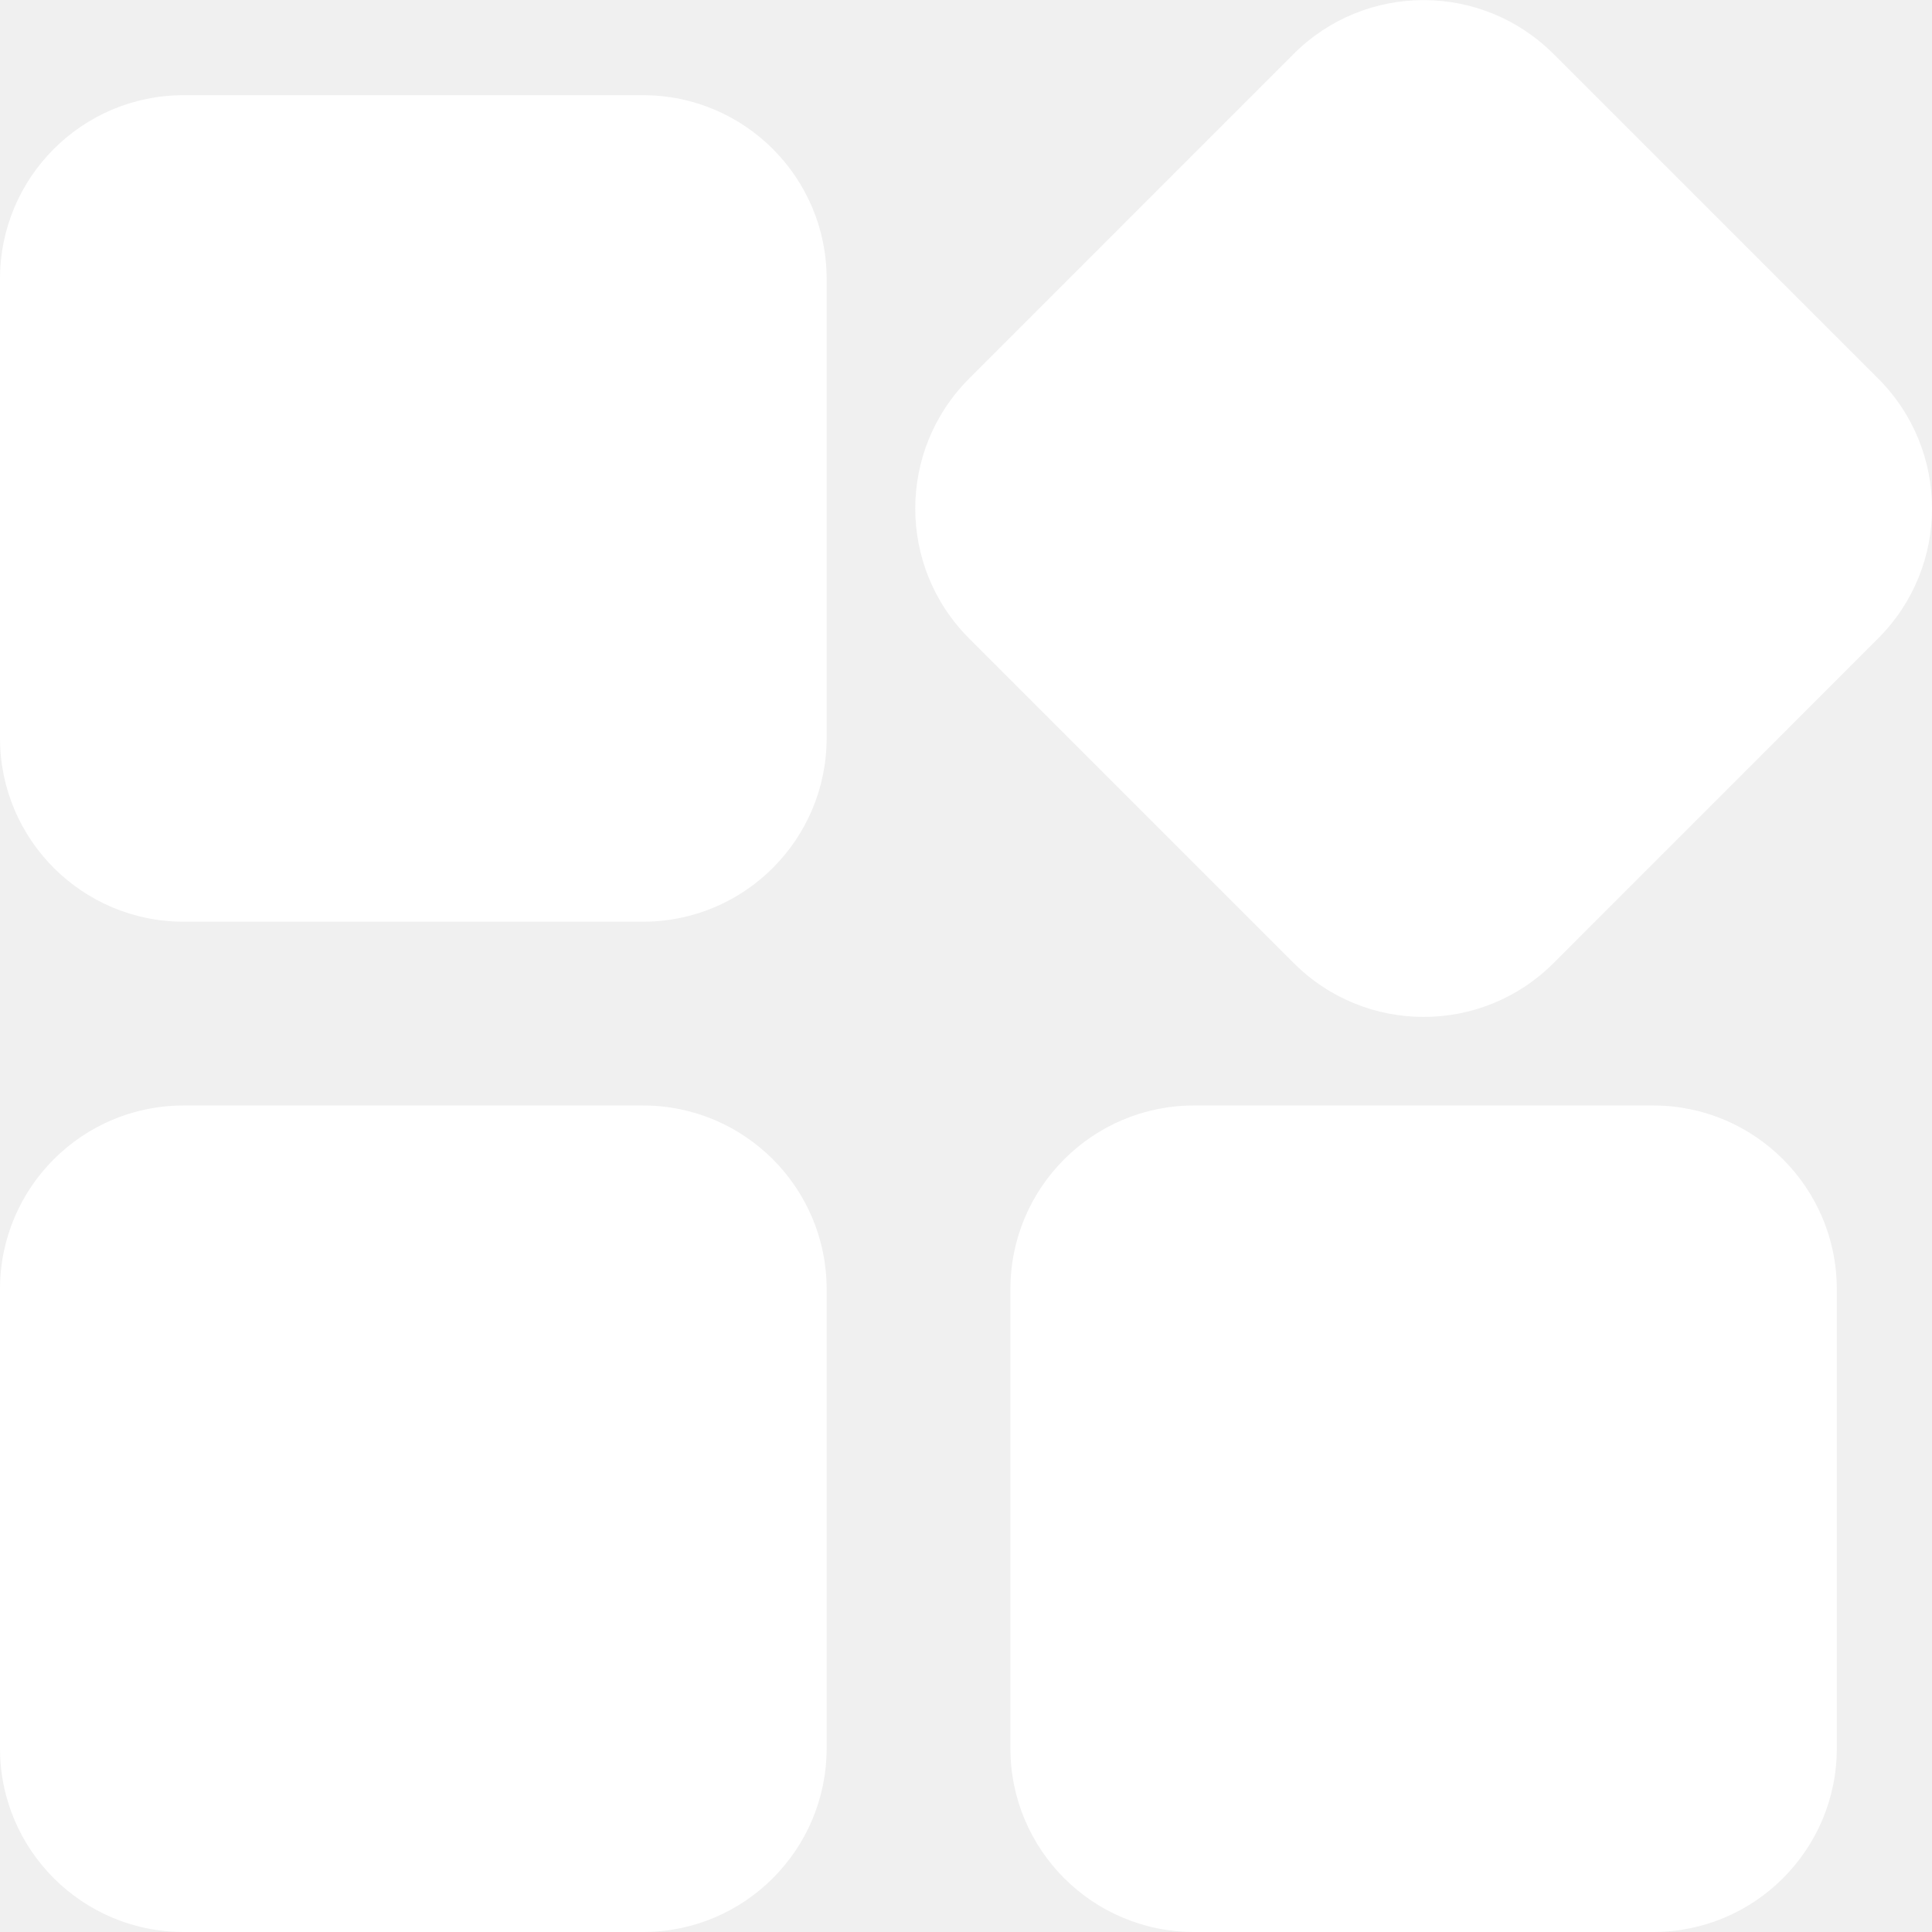
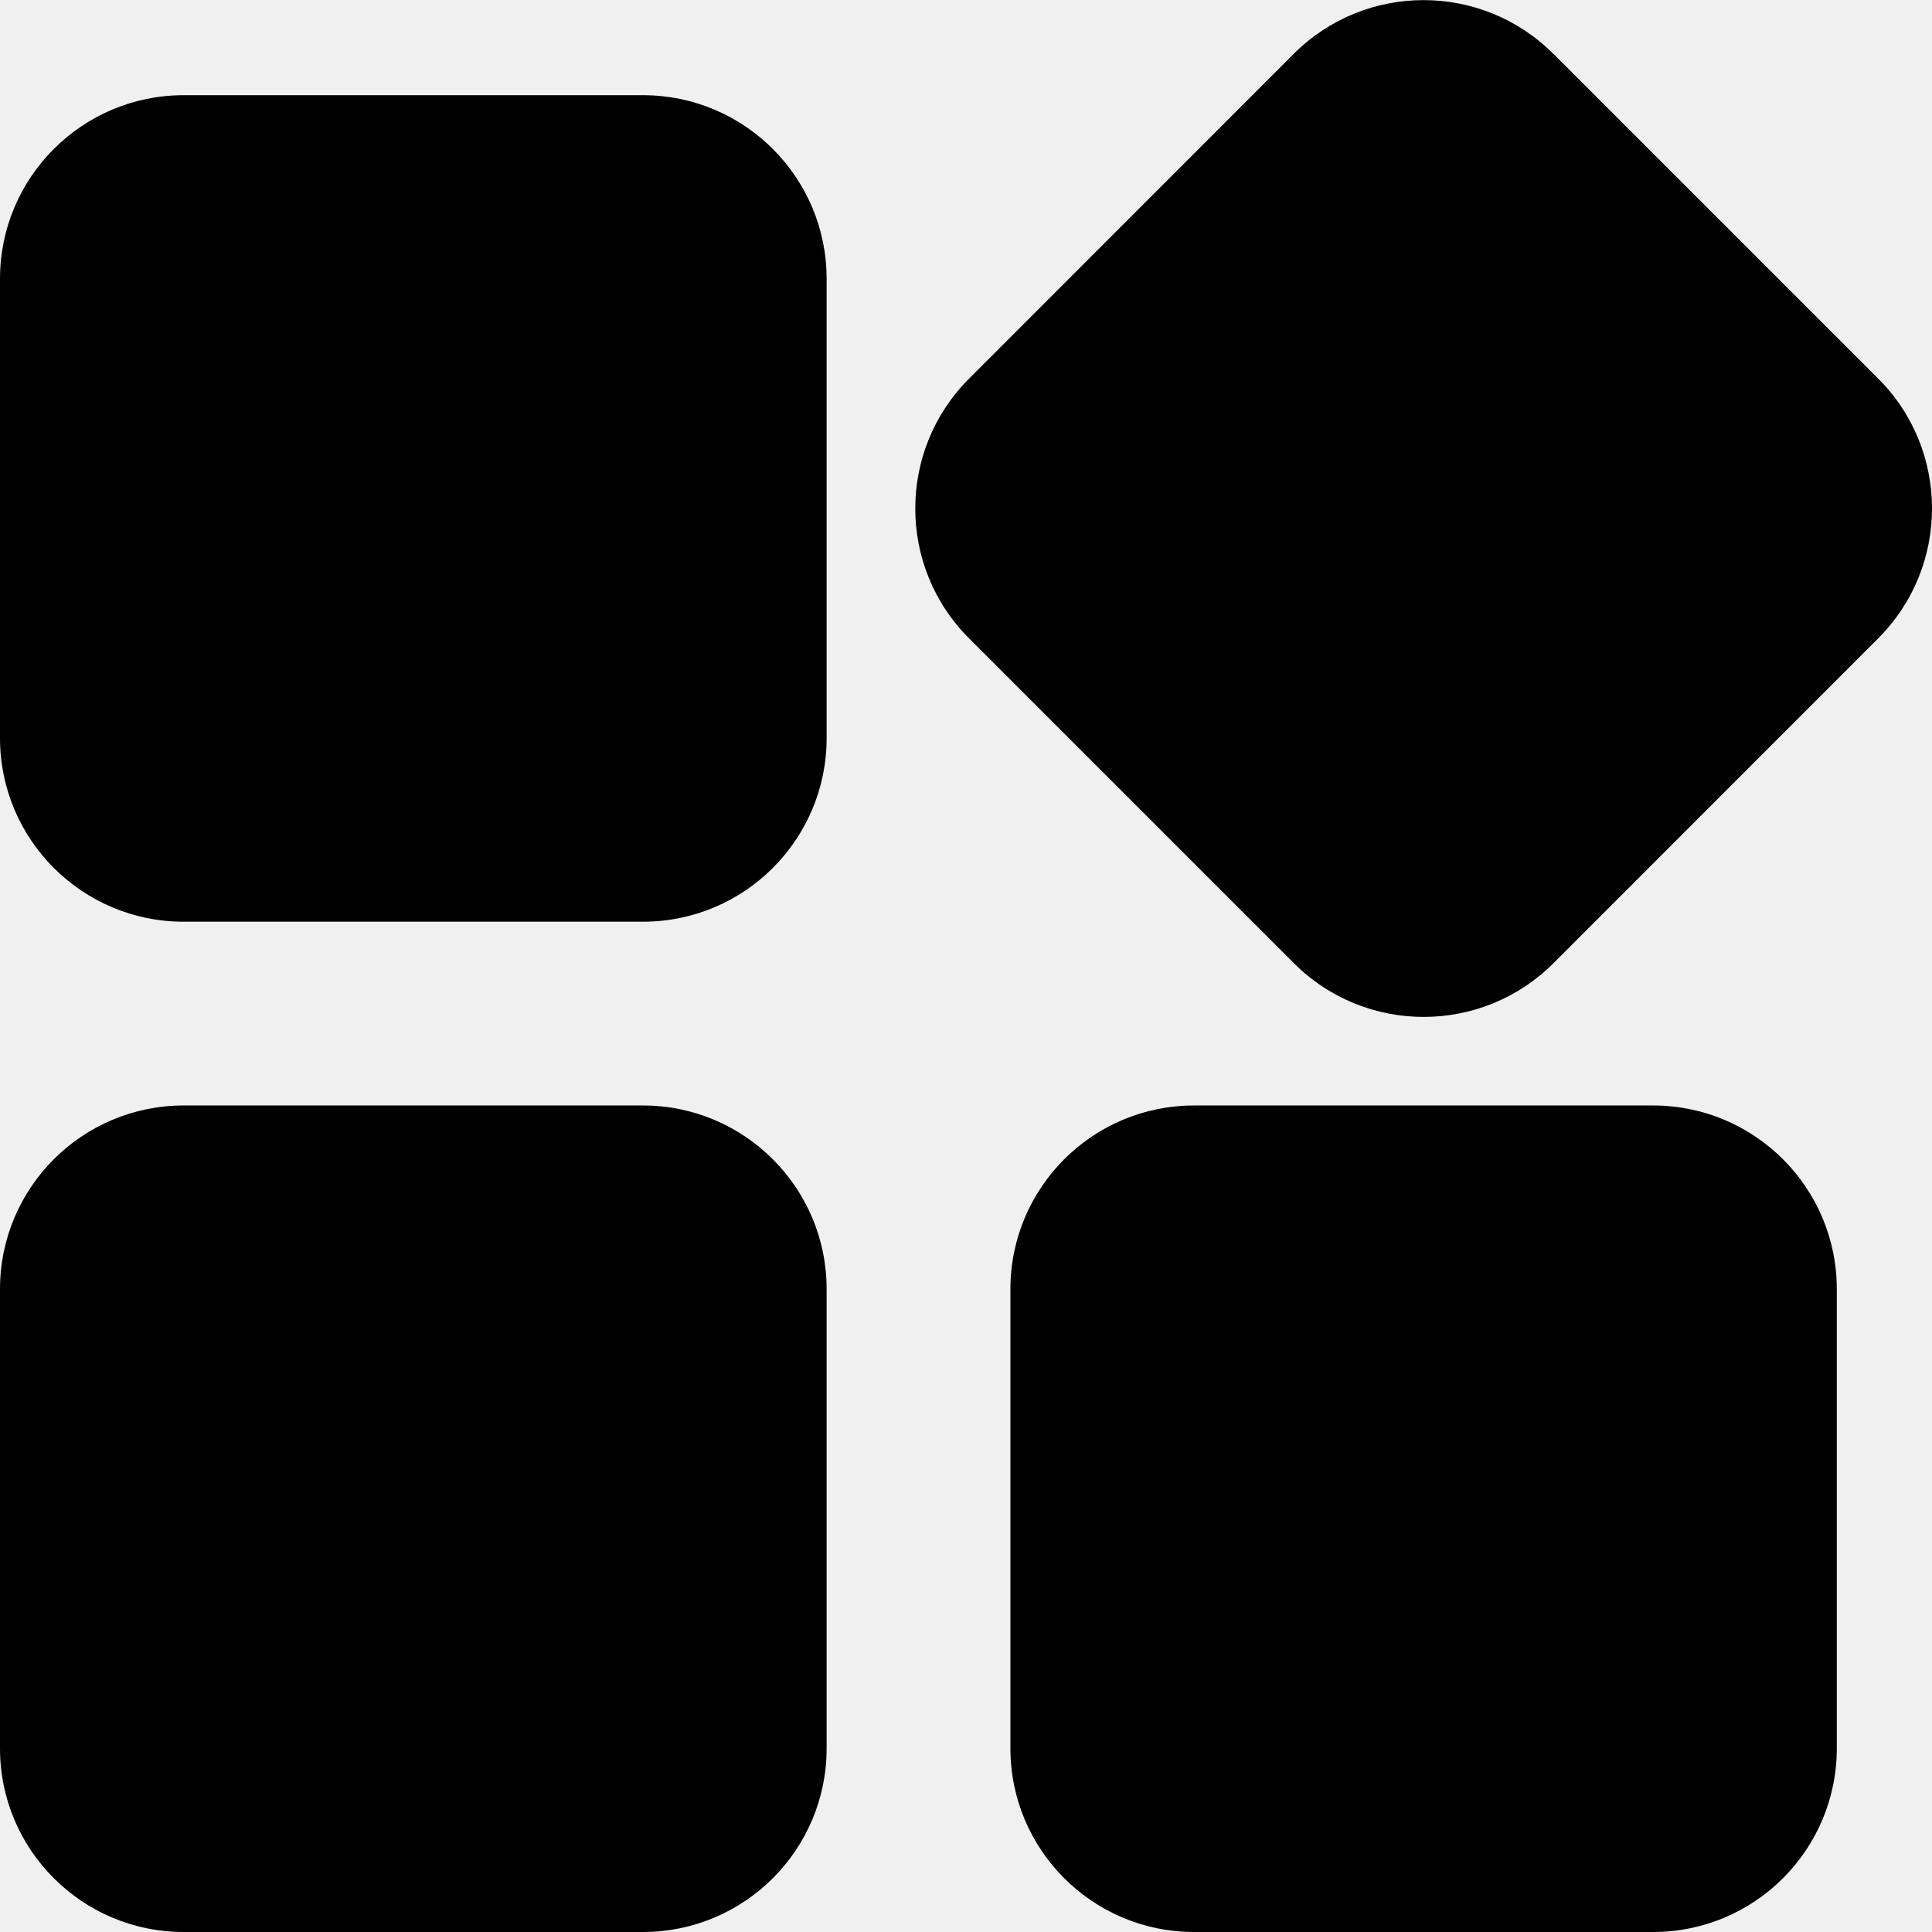
<svg xmlns="http://www.w3.org/2000/svg" t="1724829671888" class="icon" viewBox="0 0 1024 1024" version="1.1" p-id="7140" width="20" height="20">
-   <path d="M340.791 585.931a97.342 97.342 0 0 1 97.342 97.278v243.45A97.342 97.342 0 0 1 340.791 1024H97.406A97.342 97.342 0 0 1 0 926.658v-243.386a97.342 97.342 0 0 1 97.278-97.342h243.45z m535.475 0a97.342 97.342 0 0 1 97.278 97.278v243.45A97.342 97.342 0 0 1 876.33 1024H632.816a97.342 97.342 0 0 1-97.278-97.342v-243.386a97.342 97.342 0 0 1 97.278-97.342h243.45z m-52.927-557.426l172.156 172.156a97.342 97.342 0 0 1 0 137.661l-172.092 172.156a97.342 97.342 0 0 1-137.661 0l-172.156-172.156a97.342 97.342 0 0 1 0-137.597l172.092-172.156a97.342 97.342 0 0 1 137.661 0z m-482.548 21.951a97.342 97.342 0 0 1 97.342 97.342v243.386c0 53.759-43.583 97.342-97.342 97.342H97.406A97.342 97.342 0 0 1 0 391.248V147.734A97.342 97.342 0 0 1 97.278 50.456h243.45z" fill="#ffffff" p-id="7141" />
+   <path d="M340.791 585.931a97.342 97.342 0 0 1 97.342 97.278v243.45A97.342 97.342 0 0 1 340.791 1024H97.406A97.342 97.342 0 0 1 0 926.658v-243.386a97.342 97.342 0 0 1 97.278-97.342h243.45z m535.475 0a97.342 97.342 0 0 1 97.278 97.278v243.45A97.342 97.342 0 0 1 876.33 1024H632.816a97.342 97.342 0 0 1-97.278-97.342v-243.386a97.342 97.342 0 0 1 97.278-97.342h243.45z m-52.927-557.426l172.156 172.156a97.342 97.342 0 0 1 0 137.661l-172.092 172.156a97.342 97.342 0 0 1-137.661 0l-172.156-172.156a97.342 97.342 0 0 1 0-137.597l172.092-172.156a97.342 97.342 0 0 1 137.661 0z m-482.548 21.951a97.342 97.342 0 0 1 97.342 97.342v243.386c0 53.759-43.583 97.342-97.342 97.342H97.406A97.342 97.342 0 0 1 0 391.248V147.734A97.342 97.342 0 0 1 97.278 50.456h243.45z" fill-rule="evenodd" p-id="7141" />
</svg>
